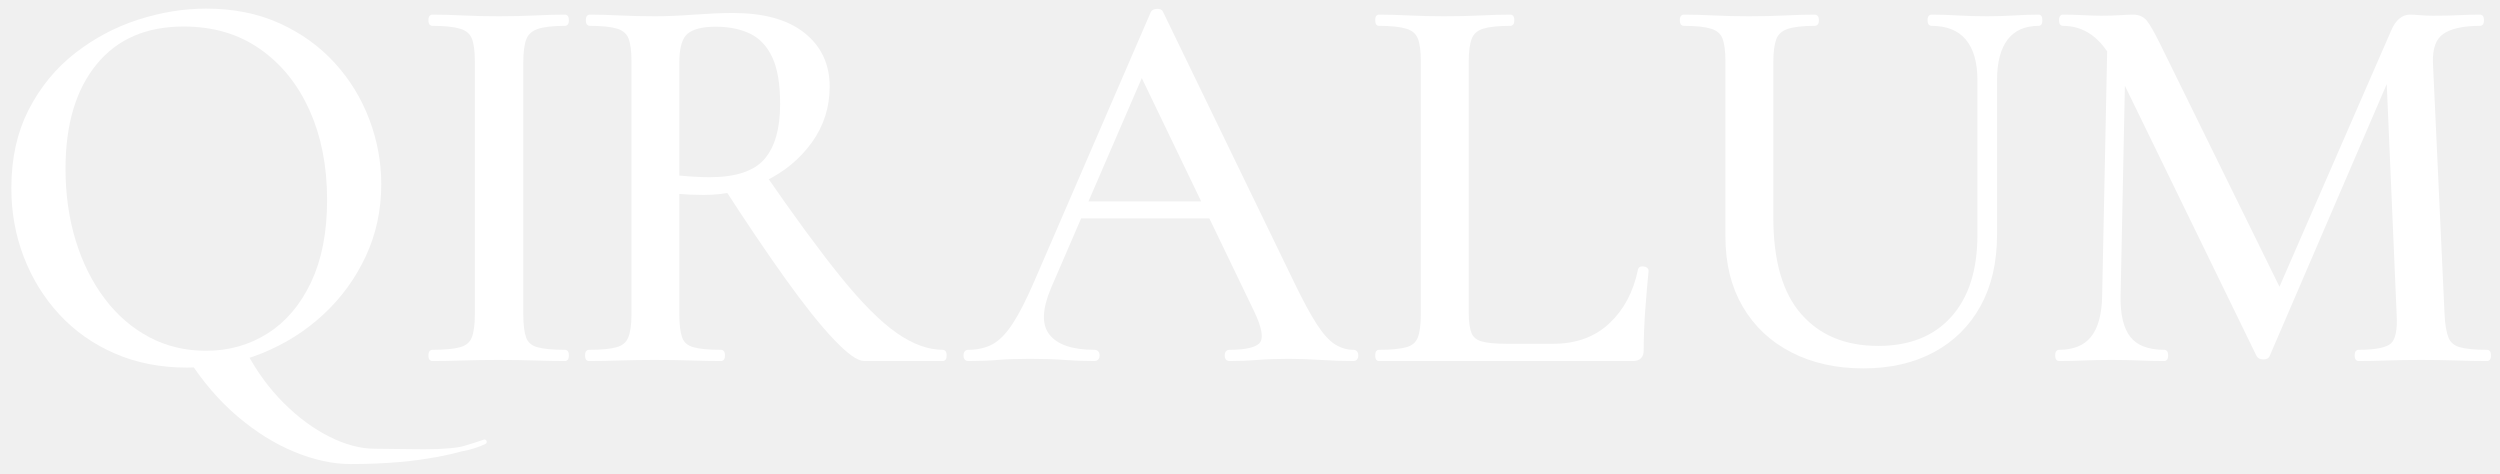
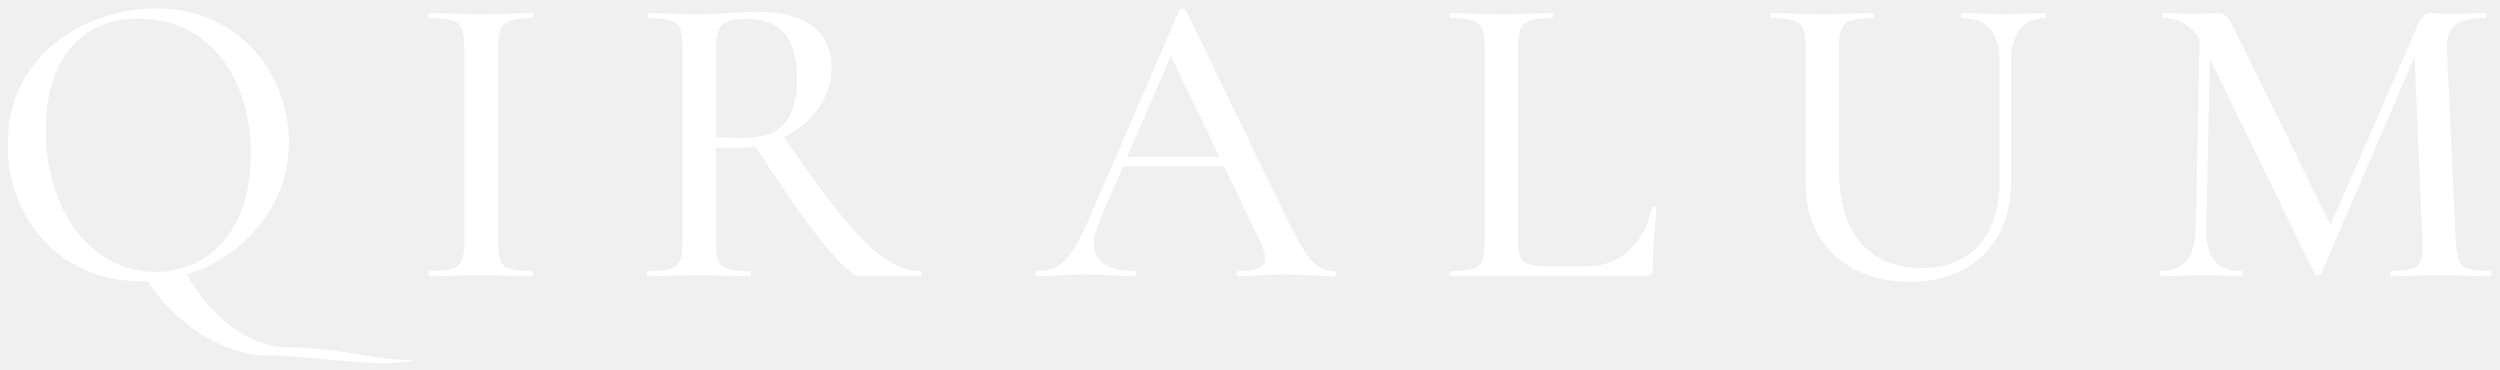
- <svg xmlns="http://www.w3.org/2000/svg" viewBox="24.00 244.00 4572.00 865.33" role="img" aria-labelledby="t d" shape-rendering="geometricPrecision">
+ <svg xmlns="http://www.w3.org/2000/svg" viewBox="30.67 244.00 5938.67 878.67" role="img" aria-labelledby="t d" shape-rendering="geometricPrecision">
  <g transform="translate(0.00 900) scale(1 -1)" fill="#FFFFFF">
-     <path d="M 523.38 -59.92 L 514.42 -49.08 L 505.98 -37.98 L 497.70 -26.25 L 489.91 -14.29 L 482.49 -1.95 L 480.44 1.76 L 485.80 3.48 L 486.00 3.55 L 501.99 9.53 L 502.16 9.59 L 517.80 16.26 L 517.98 16.35 L 533.15 23.65 L 533.33 23.73 L 548.02 31.61 L 548.19 31.71 L 562.42 40.23 L 562.60 40.34 L 576.36 49.45 L 576.52 49.56 L 589.83 59.30 L 589.98 59.41 L 602.80 69.74 L 602.95 69.86 L 615.31 80.81 L 615.46 80.95 L 627.26 92.44 L 627.40 92.59 L 638.58 104.54 L 638.73 104.69 L 649.24 117.11 L 649.36 117.28 L 659.25 130.16 L 659.38 130.34 L 668.61 143.70 L 668.73 143.86 L 677.34 157.69 L 677.44 157.88 L 685.39 172.18 L 685.49 172.35 L 692.81 187.11 L 692.90 187.31 L 699.46 202.46 L 699.55 202.69 L 705.24 218.16 L 705.31 218.39 L 710.12 234.16 L 710.19 234.39 L 714.12 250.49 L 714.17 250.72 L 717.24 267.12 L 717.27 267.35 L 719.46 284.07 L 719.49 284.30 L 720.80 301.32 L 720.81 301.54 L 721.25 318.89 L 721.25 319.10 L 720.91 334.05 L 720.90 334.24 L 719.89 349.10 L 719.88 349.29 L 718.20 364.05 L 718.17 364.25 L 715.83 378.93 L 715.79 379.11 L 712.76 393.69 L 712.71 393.88 L 709.01 408.36 L 708.96 408.55 L 704.60 422.94 L 704.55 423.11 L 699.51 437.41 L 699.44 437.59 L 693.76 451.65 L 693.69 451.84 L 687.39 465.52 L 687.30 465.70 L 680.41 479.01 L 680.31 479.20 L 672.80 492.14 L 672.70 492.30 L 664.59 504.86 L 664.46 505.04 L 655.73 517.23 L 655.61 517.39 L 646.29 529.20 L 646.16 529.35 L 636.21 540.79 L 636.06 540.94 L 625.54 551.90 L 625.39 552.06 L 614.31 562.45 L 614.14 562.60 L 602.52 572.40 L 602.35 572.54 L 590.19 581.76 L 590.01 581.89 L 577.30 590.54 L 577.12 590.65 L 563.86 598.73 L 563.67 598.84 L 549.88 606.33 L 549.70 606.41 L 535.35 613.33 L 535.14 613.42 L 520.27 619.64 L 520.05 619.73 L 504.69 625.11 L 504.45 625.19 L 488.62 629.74 L 488.40 629.79 L 472.07 633.51 L 471.85 633.56 L 455.05 636.46 L 454.82 636.50 L 437.52 638.58 L 437.32 638.59 L 419.56 639.83 L 419.36 639.84 L 401.10 640.25 L 400.91 640.25 L 385.65 639.94 L 385.48 639.92 L 370.18 638.99 L 370.01 638.98 L 354.69 637.41 L 354.51 637.40 L 339.15 635.21 L 338.99 635.17 L 323.60 632.36 L 323.44 632.34 L 308.01 628.90 L 307.86 628.86 L 292.41 624.80 L 292.26 624.75 L 276.77 620.06 L 276.61 620.01 L 261.26 614.69 L 261.09 614.62 L 246.06 608.67 L 245.89 608.60 L 231.16 601.99 L 230.99 601.91 L 216.59 594.67 L 216.43 594.59 L 202.32 586.70 L 202.16 586.60 L 188.39 578.09 L 188.24 577.99 L 174.76 568.81 L 174.61 568.71 L 161.46 558.91 L 161.30 558.77 L 148.62 548.33 L 148.45 548.17 L 136.40 537.10 L 136.22 536.94 L 124.84 525.20 L 124.69 525.02 L 113.92 512.66 L 113.78 512.49 L 103.66 499.48 L 103.53 499.29 L 94.04 485.65 L 93.91 485.46 L 85.09 471.16 L 84.97 470.98 L 76.78 456.05 L 76.66 455.82 L 69.28 440.26 L 69.16 440.00 L 62.77 423.81 L 62.67 423.55 L 57.25 406.74 L 57.17 406.49 L 52.75 389.05 L 52.70 388.80 L 49.25 370.74 L 49.21 370.49 L 46.76 351.80 L 46.74 351.57 L 45.25 332.26 L 45.24 332.04 L 44.75 312.10 L 44.75 311.91 L 45.10 295.52 L 45.11 295.34 L 46.16 279.20 L 46.17 279.01 L 47.94 263.09 L 47.96 262.89 L 50.42 247.21 L 50.46 247.03 L 53.62 231.57 L 53.66 231.38 L 57.52 216.18 L 57.59 215.99 L 62.16 201.00 L 62.23 200.80 L 67.50 186.06 L 67.58 185.89 L 73.50 171.47 L 73.58 171.29 L 80.09 157.30 L 80.17 157.12 L 87.29 143.55 L 87.39 143.38 L 95.09 130.22 L 95.19 130.05 L 103.49 117.33 L 103.60 117.16 L 112.49 104.86 L 112.61 104.70 L 122.10 92.81 L 122.24 92.66 L 132.31 81.20 L 132.45 81.04 L 143.09 70.09 L 143.25 69.92 L 154.43 59.60 L 154.60 59.46 L 166.30 49.73 L 166.47 49.58 L 178.71 40.46 L 178.89 40.34 L 191.65 31.82 L 191.85 31.71 L 205.15 23.82 L 205.32 23.71 L 219.15 16.41 L 219.35 16.32 L 233.71 9.65 L 233.91 9.56 L 248.75 3.59 L 248.97 3.50 L 264.24 -1.68 L 264.45 -1.74 L 280.12 -6.12 L 280.35 -6.19 L 296.45 -9.78 L 296.66 -9.81 L 313.19 -12.60 L 313.40 -12.64 L 330.35 -14.62 L 330.56 -14.64 L 347.93 -15.84 L 348.11 -15.85 L 365.90 -16.25 L 366.10 -16.25 L 378.44 -15.96 L 388.50 -30.07 L 388.59 -30.20 L 399.26 -44.11 L 399.36 -44.24 L 410.38 -57.55 L 410.48 -57.66 L 421.81 -70.39 L 421.93 -70.51 L 433.60 -82.64 L 433.71 -82.75 L 445.71 -94.28 L 445.84 -94.39 L 458.18 -105.33 L 458.30 -105.44 L 470.85 -115.75 L 470.98 -115.84 L 483.62 -125.50 L 483.75 -125.60 L 496.51 -134.62 L 496.64 -134.71 L 509.49 -143.09 L 509.64 -143.18 L 522.60 -150.90 L 522.75 -150.99 L 535.80 -158.06 L 535.96 -158.14 L 549.12 -164.57 L 549.29 -164.66 L 562.55 -170.45 L 562.71 -170.51 L 575.94 -175.64 L 576.11 -175.70 L 589.17 -180.14 L 589.35 -180.19 L 602.24 -183.94 L 602.42 -183.99 L 615.14 -187.06 L 615.34 -187.11 L 627.89 -189.50 L 628.10 -189.54 L 640.48 -191.25 L 640.71 -191.28 L 652.91 -192.30 L 653.14 -192.31 L 665.17 -192.65 L 665.34 -192.65 L 689.85 -192.40 L 689.95 -192.40 L 712.99 -191.66 L 713.08 -191.65 L 734.70 -190.47 L 734.80 -190.47 L 755.06 -188.91 L 755.16 -188.90 L 774.11 -187.00 L 774.21 -186.99 L 791.90 -184.79 L 792.05 -184.78 L 823.84 -179.65 L 824.04 -179.61 L 851.39 -173.84 L 851.59 -173.79 L 868.69 -169.32 L 870.99 -168.95 L 871.21 -168.91 L 881.60 -166.62 L 881.85 -166.56 L 891.90 -163.70 L 892.16 -163.61 L 901.92 -160.15 L 902.20 -160.05 L 911.70 -155.90 L 913.45 -154.49 L 914.24 -152.40 L 913.85 -150.19 L 912.39 -148.49 L 910.27 -147.76 L 908.64 -147.97 L 892.16 -153.56 L 872.70 -159.51 L 866.81 -161.04 L 859.06 -162.32 L 847.94 -163.68 L 824.85 -165.20 L 799.49 -165.62 L 772.02 -165.39 L 709.65 -164.65 L 699.56 -164.30 L 689.64 -163.28 L 679.48 -161.56 L 669.21 -159.16 L 658.56 -156.01 L 648.12 -152.29 L 637.12 -147.71 L 626.17 -142.51 L 615.36 -136.78 L 604.46 -130.36 L 593.84 -123.47 L 583.15 -115.91 L 572.76 -107.90 L 562.62 -99.44 L 552.39 -90.21 L 542.41 -80.55 L 532.80 -70.54 Z M 215.75 109.44 L 207.39 121.03 L 199.41 133.26 L 192.14 145.65 L 185.16 158.85 L 178.75 172.38 L 172.85 186.36 L 167.50 200.69 L 162.51 215.82 L 158.12 231.19 L 154.32 246.86 L 151.15 262.69 L 148.49 279.14 L 146.45 295.59 L 144.97 312.65 L 144.10 329.88 L 143.80 347.43 L 144.03 362.34 L 144.69 376.96 L 145.81 391.19 L 147.39 405.15 L 149.38 418.38 L 151.85 431.51 L 154.71 443.90 L 158.05 456.04 L 161.82 467.75 L 166.04 479.06 L 170.76 490.09 L 175.86 500.59 L 181.41 510.66 L 187.38 520.31 L 193.71 529.46 L 200.56 538.31 L 207.91 546.79 L 215.41 554.52 L 223.55 561.98 L 231.66 568.55 L 240.49 574.86 L 249.54 580.54 L 258.73 585.55 L 268.62 590.20 L 278.80 594.27 L 289.06 597.71 L 300.11 600.75 L 311.15 603.14 L 322.95 605.06 L 334.93 606.42 L 347.07 607.23 L 359.93 607.50 L 369.82 607.34 L 379.79 606.85 L 389.30 606.06 L 398.91 604.92 L 408.11 603.51 L 417.34 601.74 L 426.12 599.71 L 435.05 597.27 L 443.50 594.62 L 452.07 591.54 L 460.18 588.26 L 468.41 584.52 L 476.34 580.55 L 484.06 576.26 L 491.64 571.65 L 498.91 566.80 L 506.27 561.49 L 513.30 556.04 L 520.11 550.34 L 526.61 544.51 L 533.12 538.25 L 539.23 531.95 L 545.31 525.20 L 551.09 518.31 L 556.58 511.32 L 562.02 503.85 L 567.20 496.25 L 572.16 488.41 L 576.90 480.34 L 581.45 472.02 L 589.88 454.80 L 597.44 436.57 L 604.01 417.71 L 609.54 398.30 L 614.12 377.91 L 617.62 357.27 L 620.19 335.54 L 621.69 313.52 L 622.20 290.45 L 621.74 268.54 L 620.36 247.69 L 618.02 227.30 L 614.83 208.21 L 610.62 189.51 L 605.54 171.93 L 599.66 155.46 L 592.65 139.32 L 585.01 124.44 L 576.71 110.42 L 567.73 97.33 L 558.20 85.31 L 547.83 74.00 L 536.92 63.75 L 525.35 54.44 L 513.31 46.17 L 500.48 38.70 L 487.36 32.27 L 474.04 26.90 L 459.94 22.39 L 445.85 18.96 L 431.11 16.48 L 416.20 15.00 L 400.64 14.50 L 386.61 14.90 L 372.93 16.06 L 359.34 18.02 L 346.35 20.73 L 333.57 24.21 L 320.99 28.51 L 308.89 33.51 L 297.12 39.27 L 285.38 45.94 L 274.31 53.05 L 263.48 60.92 L 253.22 69.30 L 243.32 78.30 L 233.60 88.20 L 224.55 98.41 Z" transform="translate(0.00 0)" />
-     <path d="M 290.05 -4.01 L 291.12 -3.64 L 293.24 -2.01 L 294.00 -0.89 L 294.61 0.49 L 295.07 2.36 L 295.19 3.14 L 295.34 5.76 L 295.34 6.24 L 295.19 8.86 L 295.07 9.64 L 294.61 11.51 L 294.00 12.89 L 293.24 14.01 L 291.12 15.64 L 290.05 16.01 L 288.74 16.25 L 272.40 16.56 L 258.60 17.48 L 246.93 19.00 L 237.40 21.11 L 233.76 22.34 L 230.31 23.90 L 227.28 25.69 L 224.62 27.73 L 222.30 30.00 L 220.35 32.52 L 218.64 35.39 L 217.34 38.35 L 215.01 46.39 L 213.38 55.90 L 212.34 67.75 L 212.00 81.11 L 212.00 542.00 L 212.36 555.24 L 213.46 567.05 L 215.21 576.64 L 216.32 580.75 L 217.62 584.45 L 219.05 587.59 L 220.84 590.54 L 222.89 593.17 L 225.30 595.61 L 227.96 597.77 L 231.04 599.75 L 234.45 601.49 L 238.25 602.99 L 242.41 604.26 L 247.40 605.45 L 258.94 607.27 L 272.68 608.38 L 288.75 608.75 L 290.05 608.99 L 291.12 609.36 L 293.24 610.99 L 294.00 612.11 L 294.61 613.49 L 295.07 615.36 L 295.19 616.14 L 295.34 618.76 L 295.34 619.24 L 295.19 621.86 L 295.07 622.64 L 294.61 624.51 L 294.00 625.89 L 293.24 627.01 L 291.12 628.64 L 290.05 629.01 L 288.59 629.25 L 262.93 628.88 L 262.82 628.88 L 233.76 627.75 L 201.60 626.62 L 166.70 626.25 L 133.22 626.62 L 101.44 627.75 L 72.01 628.88 L 71.92 628.88 L 45.36 629.25 L 43.94 629.02 L 42.83 628.65 L 40.73 627.09 L 39.92 625.96 L 39.26 624.54 L 38.79 622.66 L 38.67 621.89 L 38.51 619.26 L 38.51 618.74 L 38.67 616.11 L 38.79 615.34 L 39.26 613.46 L 39.92 612.04 L 40.73 610.91 L 42.83 609.35 L 43.94 608.98 L 45.21 608.75 L 61.49 608.40 L 75.29 607.40 L 87.12 605.71 L 96.72 603.41 L 100.61 602.04 L 104.15 600.40 L 107.29 598.55 L 109.96 596.55 L 112.46 594.19 L 114.54 591.69 L 116.35 588.84 L 117.74 585.95 L 119.10 582.20 L 120.15 578.42 L 121.96 568.76 L 123.03 557.45 L 123.40 543.89 L 123.40 81.00 L 123.03 67.49 L 121.94 56.12 L 120.11 46.34 L 118.96 42.26 L 117.66 38.60 L 116.17 35.45 L 114.40 32.61 L 112.29 30.04 L 109.94 27.80 L 107.15 25.73 L 104.00 23.91 L 100.49 22.36 L 96.67 21.10 L 87.14 19.00 L 75.41 17.48 L 61.62 16.56 L 45.39 16.25 L 44.20 16.05 L 43.01 15.68 L 40.90 14.19 L 40.05 13.06 L 39.34 11.62 L 38.83 9.75 L 38.69 8.91 L 38.51 6.29 L 38.51 5.74 L 38.67 3.11 L 38.79 2.34 L 39.26 0.46 L 39.92 -0.96 L 40.73 -2.09 L 42.83 -3.65 L 43.94 -4.03 L 45.34 -4.25 L 71.90 -4.00 L 71.97 -4.00 L 101.40 -3.25 L 133.19 -2.50 L 166.71 -2.25 L 201.51 -2.50 L 233.31 -3.25 L 262.23 -4.00 L 262.29 -4.00 L 288.61 -4.25 Z" transform="translate(769.00 0)" />
-     <path d="M 691.76 -4.03 L 692.88 -3.65 L 694.98 -2.09 L 695.77 -0.96 L 696.44 0.46 L 696.91 2.34 L 697.02 3.11 L 697.19 5.74 L 697.19 6.26 L 697.02 8.89 L 696.91 9.66 L 696.44 11.54 L 695.77 12.96 L 694.98 14.09 L 692.88 15.65 L 691.76 16.02 L 690.60 16.25 L 680.31 16.73 L 670.04 18.16 L 659.85 20.50 L 649.34 23.85 L 638.70 28.15 L 628.01 33.40 L 616.99 39.73 L 606.10 46.88 L 594.86 55.17 L 582.96 64.94 L 570.79 75.85 L 558.27 87.96 L 545.12 101.54 L 531.73 116.22 L 517.74 132.36 L 503.40 149.69 L 488.46 168.44 L 472.73 188.71 L 438.89 233.91 L 401.95 285.19 L 371.93 328.21 L 378.29 331.52 L 378.51 331.65 L 390.46 338.80 L 390.68 338.94 L 402.02 346.68 L 402.24 346.84 L 412.96 355.18 L 413.16 355.34 L 423.29 364.29 L 423.49 364.48 L 432.99 374.00 L 433.18 374.20 L 442.07 384.34 L 442.24 384.54 L 450.51 395.27 L 450.69 395.51 L 458.16 406.73 L 458.34 407.01 L 464.81 418.59 L 464.96 418.89 L 470.45 430.82 L 470.57 431.14 L 475.06 443.43 L 475.18 443.76 L 478.66 456.43 L 478.74 456.75 L 481.23 469.77 L 481.27 470.10 L 482.77 483.48 L 482.80 483.80 L 483.30 497.55 L 483.30 497.80 L 483.12 505.14 L 483.11 505.35 L 482.59 512.50 L 482.56 512.71 L 481.70 519.67 L 481.68 519.90 L 480.45 526.67 L 480.40 526.90 L 478.84 533.49 L 478.77 533.73 L 476.86 540.12 L 476.77 540.36 L 474.51 546.58 L 474.43 546.81 L 471.81 552.84 L 471.70 553.08 L 468.74 558.90 L 468.62 559.11 L 465.32 564.76 L 465.18 564.99 L 461.51 570.45 L 461.38 570.65 L 457.38 575.92 L 457.21 576.12 L 452.86 581.21 L 452.70 581.39 L 448.00 586.29 L 447.84 586.45 L 442.80 591.16 L 442.62 591.33 L 437.23 595.84 L 437.05 595.98 L 431.32 600.27 L 431.12 600.41 L 425.10 604.42 L 424.90 604.55 L 418.56 608.27 L 418.38 608.38 L 411.74 611.84 L 411.55 611.94 L 404.60 615.12 L 404.40 615.21 L 397.15 618.11 L 396.96 618.17 L 389.40 620.80 L 389.24 620.86 L 381.38 623.23 L 381.20 623.27 L 373.02 625.35 L 372.86 625.39 L 364.39 627.19 L 364.23 627.21 L 355.44 628.73 L 355.29 628.75 L 346.20 630.00 L 346.06 630.01 L 336.66 630.98 L 336.52 630.99 L 326.82 631.69 L 326.64 631.70 L 306.31 632.25 L 306.15 632.25 L 290.49 632.06 L 290.40 632.06 L 273.45 631.50 L 273.34 631.49 L 235.57 629.24 L 235.54 629.24 L 215.97 627.92 L 215.97 627.94 L 197.40 627.00 L 179.94 626.44 L 163.60 626.25 L 130.75 626.62 L 99.33 627.75 L 70.28 628.88 L 70.19 628.88 L 44.26 629.25 L 42.84 629.02 L 41.73 628.65 L 39.62 627.09 L 38.83 625.96 L 38.16 624.54 L 37.69 622.66 L 37.58 621.89 L 37.41 619.26 L 37.41 618.74 L 37.58 616.11 L 37.69 615.34 L 38.16 613.46 L 38.83 612.04 L 39.62 610.91 L 41.73 609.35 L 42.84 608.98 L 44.11 608.75 L 60.36 608.40 L 74.24 607.39 L 85.67 605.74 L 95.04 603.42 L 98.65 602.10 L 102.09 600.45 L 105.19 598.56 L 107.80 596.55 L 110.16 594.24 L 112.17 591.73 L 113.88 589.00 L 115.34 585.86 L 116.58 582.39 L 117.66 578.41 L 119.41 568.80 L 120.50 557.20 L 120.85 543.89 L 120.85 81.00 L 120.45 67.50 L 119.31 56.20 L 117.39 46.29 L 116.26 42.45 L 114.85 38.65 L 113.28 35.44 L 111.44 32.59 L 109.40 30.10 L 106.91 27.76 L 104.11 25.66 L 101.09 23.91 L 97.60 22.35 L 93.90 21.11 L 84.38 19.00 L 72.70 17.48 L 58.90 16.56 L 42.56 16.25 L 41.25 16.01 L 40.17 15.64 L 38.06 14.01 L 37.30 12.89 L 36.69 11.51 L 36.23 9.64 L 36.11 8.86 L 35.96 6.24 L 35.96 5.76 L 36.11 3.14 L 36.23 2.36 L 36.69 0.49 L 37.30 -0.89 L 38.06 -2.01 L 40.17 -3.64 L 41.25 -4.01 L 42.69 -4.25 L 69.15 -4.00 L 69.22 -4.00 L 98.79 -3.25 L 130.59 -2.50 L 163.61 -2.25 L 198.29 -2.50 L 229.93 -3.25 L 258.71 -4.00 L 258.77 -4.00 L 284.96 -4.25 L 286.36 -4.03 L 287.48 -3.65 L 289.57 -2.09 L 290.38 -0.96 L 291.04 0.46 L 291.51 2.34 L 291.62 3.11 L 291.79 5.74 L 291.79 6.26 L 291.62 8.89 L 291.51 9.66 L 291.04 11.54 L 290.38 12.96 L 289.57 14.09 L 287.48 15.65 L 286.36 16.02 L 285.09 16.25 L 268.75 16.56 L 254.95 17.48 L 243.28 19.00 L 233.75 21.11 L 230.11 22.34 L 226.66 23.90 L 223.62 25.69 L 220.97 27.73 L 218.65 30.00 L 216.70 32.52 L 214.99 35.39 L 213.69 38.35 L 211.36 46.39 L 209.72 55.92 L 208.69 67.75 L 208.35 81.11 L 208.35 301.32 L 227.85 300.06 L 228.03 300.05 L 252.40 299.50 L 252.61 299.50 L 267.43 299.89 L 267.65 299.90 L 282.20 301.07 L 282.44 301.10 L 296.18 302.98 L 318.23 269.18 L 318.25 269.14 L 347.88 224.72 L 347.90 224.69 L 375.95 183.69 L 375.99 183.64 L 402.48 146.03 L 402.52 145.96 L 427.30 112.14 L 427.36 112.05 L 450.26 82.42 L 450.32 82.35 L 461.09 69.10 L 461.14 69.04 L 471.43 56.84 L 471.49 56.76 L 481.32 45.61 L 481.40 45.54 L 490.76 35.44 L 490.84 35.35 L 499.65 26.36 L 499.75 26.26 L 507.93 18.48 L 508.06 18.35 L 515.60 11.78 L 515.77 11.62 L 522.66 6.22 L 522.92 6.04 L 529.19 1.85 L 529.56 1.64 L 535.19 -1.35 L 535.73 -1.60 L 540.70 -3.40 L 541.58 -3.61 L 545.92 -4.21 L 546.50 -4.25 L 690.40 -4.25 Z M 249.94 332.15 L 234.59 332.90 L 234.59 332.89 L 219.06 334.00 L 208.35 334.99 L 208.35 542.00 L 208.60 551.61 L 209.35 560.55 L 210.60 568.51 L 212.29 575.46 L 214.44 581.49 L 217.03 586.65 L 219.97 590.88 L 223.31 594.26 L 227.26 597.15 L 231.99 599.75 L 237.36 601.99 L 243.39 603.81 L 250.09 605.25 L 257.70 606.30 L 265.90 606.94 L 274.81 607.15 L 283.86 606.95 L 292.39 606.35 L 300.94 605.33 L 308.91 603.94 L 316.51 602.16 L 324.07 599.92 L 330.93 597.42 L 337.74 594.41 L 344.01 591.04 L 349.94 587.11 L 355.50 582.62 L 360.73 577.58 L 365.56 572.01 L 370.20 565.66 L 374.24 559.11 L 378.10 551.70 L 381.48 543.74 L 384.43 535.02 L 386.96 525.34 L 389.02 514.99 L 390.64 503.85 L 391.77 492.10 L 391.76 492.10 L 392.46 479.20 L 392.70 465.68 L 392.25 449.36 L 390.85 433.82 L 388.54 419.39 L 385.38 406.36 L 383.43 400.14 L 381.26 394.25 L 378.89 388.64 L 376.39 383.52 L 373.52 378.39 L 370.57 373.71 L 367.18 369.00 L 363.79 364.86 L 360.21 361.04 L 355.95 357.14 L 351.73 353.81 L 347.00 350.60 L 342.00 347.68 L 336.51 344.93 L 330.94 342.54 L 324.62 340.25 L 318.39 338.36 L 311.39 336.61 L 304.41 335.21 L 296.82 334.01 L 288.86 333.09 L 280.76 332.44 L 263.15 331.90 Z" transform="translate(1058.00 0)" />
-     <path d="M 175.46 -2.24 L 201.71 -3.74 L 201.88 -3.75 L 230.62 -4.25 L 231.41 -4.19 L 233.60 -3.81 L 235.38 -3.08 L 236.94 -1.95 L 238.25 -0.40 L 239.19 1.48 L 239.61 2.88 L 239.93 5.50 L 239.93 6.50 L 239.61 9.12 L 239.19 10.53 L 238.25 12.40 L 236.94 13.95 L 235.38 15.07 L 233.60 15.81 L 231.41 16.19 L 230.82 16.25 L 215.86 16.71 L 202.43 18.06 L 190.25 20.29 L 184.72 21.71 L 179.20 23.44 L 174.31 25.27 L 169.71 27.32 L 165.34 29.62 L 161.41 32.06 L 157.51 34.88 L 154.19 37.69 L 150.99 40.86 L 148.21 44.10 L 145.70 47.64 L 143.65 51.17 L 141.79 55.29 L 140.39 59.34 L 139.29 63.79 L 138.55 68.50 L 138.16 73.44 L 138.14 78.79 L 138.47 84.12 L 139.18 89.75 L 140.30 95.99 L 141.74 102.12 L 145.75 115.35 L 151.46 130.00 L 206.20 256.65 L 440.64 256.65 L 522.49 86.74 L 522.48 86.74 L 527.39 75.91 L 527.40 75.91 L 531.11 66.46 L 533.95 57.60 L 535.70 50.05 L 536.48 43.36 L 536.33 37.91 L 535.29 33.33 L 534.60 31.69 L 533.66 30.11 L 532.45 28.60 L 531.06 27.25 L 527.15 24.50 L 522.08 22.10 L 515.64 20.06 L 507.74 18.38 L 498.79 17.20 L 488.60 16.50 L 476.91 16.25 L 476.11 16.15 L 474.36 15.78 L 472.41 14.79 L 471.16 13.66 L 470.05 12.07 L 469.30 10.20 L 469.02 9.03 L 468.77 6.40 L 468.77 5.60 L 469.02 2.98 L 469.30 1.80 L 470.05 -0.07 L 471.16 -1.66 L 472.41 -2.79 L 474.36 -3.77 L 476.11 -4.15 L 477.07 -4.25 L 504.59 -3.75 L 504.76 -3.74 L 529.67 -2.24 L 529.73 -2.24 L 541.99 -1.38 L 555.44 -0.75 L 585.40 -0.25 L 614.16 -0.75 L 644.39 -2.25 L 674.75 -3.75 L 674.89 -3.75 L 704.27 -4.25 L 705.15 -4.17 L 707.10 -3.80 L 708.98 -2.92 L 710.36 -1.80 L 711.56 -0.24 L 712.40 1.64 L 712.75 2.94 L 713.02 5.56 L 713.02 6.44 L 712.75 9.06 L 712.40 10.36 L 711.56 12.24 L 710.36 13.80 L 708.98 14.93 L 707.10 15.80 L 705.15 16.18 L 704.50 16.25 L 699.81 16.41 L 695.52 16.86 L 691.04 17.68 L 686.84 18.76 L 682.76 20.12 L 678.48 21.91 L 674.44 23.93 L 670.48 26.25 L 666.50 29.01 L 662.54 32.21 L 658.30 36.16 L 654.29 40.34 L 650.08 45.21 L 645.80 50.65 L 637.15 63.08 L 627.91 78.15 L 618.04 95.72 L 607.49 115.89 L 596.11 138.89 L 356.02 634.15 L 355.94 634.33 L 355.12 635.83 L 353.84 637.27 L 352.39 638.30 L 351.06 638.92 L 348.98 639.50 L 348.05 639.65 L 345.32 639.77 L 344.69 639.75 L 341.94 639.46 L 341.19 639.31 L 339.00 638.67 L 338.00 638.25 L 336.38 637.27 L 335.25 636.29 L 334.19 634.96 L 333.60 633.99 L 121.00 142.69 L 110.19 118.54 L 99.79 97.16 L 90.06 79.08 L 80.75 63.79 L 76.12 57.06 L 71.70 51.17 L 66.99 45.52 L 62.56 40.76 L 57.77 36.20 L 53.35 32.51 L 48.61 29.15 L 44.14 26.46 L 39.27 24.06 L 34.29 22.01 L 28.91 20.23 L 23.61 18.84 L 17.77 17.69 L 11.88 16.89 L 5.74 16.41 L -0.80 16.25 L -1.59 16.15 L -3.34 15.78 L -5.29 14.79 L -6.54 13.66 L -7.65 12.07 L -8.40 10.20 L -8.68 9.03 L -8.93 6.40 L -8.93 5.60 L -8.68 2.98 L -8.40 1.80 L -7.65 -0.07 L -6.54 -1.66 L -5.29 -2.79 L -3.34 -3.77 L -1.59 -4.15 L -0.62 -4.25 L 28.82 -3.75 L 28.95 -3.75 L 41.91 -3.12 L 42.02 -3.11 L 53.81 -2.24 L 65.79 -1.38 L 79.69 -0.75 L 112.70 -0.25 L 147.28 -0.75 L 162.21 -1.38 L 175.43 -2.24 Z M 219.60 287.65 L 317.10 513.19 L 425.71 287.65 Z" transform="translate(1795.00 0)" />
-     <path d="M 252.41 27.59 L 240.21 28.41 L 229.88 29.79 L 221.36 31.71 L 218.07 32.83 L 214.95 34.21 L 212.25 35.77 L 209.85 37.56 L 207.70 39.61 L 205.95 41.74 L 204.38 44.24 L 203.07 46.95 L 200.90 53.83 L 199.30 62.49 L 198.34 72.72 L 198.00 85.11 L 198.00 543.00 L 198.36 556.24 L 199.46 568.05 L 201.21 577.64 L 202.32 581.75 L 203.60 585.40 L 205.09 588.64 L 206.78 591.41 L 208.90 594.11 L 211.26 596.46 L 213.95 598.56 L 216.90 600.39 L 220.31 602.04 L 224.10 603.44 L 233.43 605.74 L 244.82 607.39 L 258.62 608.40 L 274.74 608.75 L 276.05 608.99 L 277.12 609.36 L 279.24 610.99 L 280.00 612.11 L 280.61 613.49 L 281.07 615.36 L 281.19 616.14 L 281.34 618.76 L 281.34 619.24 L 281.19 621.86 L 281.07 622.64 L 280.61 624.51 L 280.00 625.89 L 279.24 627.01 L 277.12 628.64 L 276.05 629.01 L 274.59 629.25 L 249.01 628.88 L 248.91 628.88 L 219.96 627.75 L 188.01 626.62 L 153.54 626.25 L 120.51 626.62 L 88.66 627.75 L 59.26 628.88 L 59.16 628.88 L 33.36 629.25 L 31.62 628.91 L 30.75 628.54 L 28.71 626.69 L 28.09 625.56 L 27.64 624.34 L 27.26 622.46 L 27.18 621.83 L 27.05 619.20 L 27.05 618.80 L 27.18 616.17 L 27.26 615.54 L 27.64 613.66 L 28.09 612.44 L 28.71 611.31 L 30.75 609.46 L 31.62 609.09 L 33.21 608.75 L 49.41 608.40 L 63.12 607.40 L 74.91 605.70 L 84.10 603.45 L 88.04 602.01 L 91.36 600.44 L 94.38 598.64 L 97.14 596.51 L 99.54 594.21 L 101.58 591.70 L 103.31 588.94 L 104.79 585.88 L 106.08 582.30 L 107.17 578.39 L 108.96 568.76 L 110.03 557.45 L 110.40 543.89 L 110.40 81.00 L 110.04 67.78 L 108.92 55.90 L 107.19 46.40 L 106.03 42.19 L 104.79 38.66 L 103.28 35.36 L 101.53 32.55 L 99.45 29.96 L 97.21 27.79 L 94.40 25.65 L 91.46 23.93 L 87.95 22.34 L 84.31 21.11 L 74.85 19.00 L 63.25 17.48 L 49.48 16.56 L 33.21 16.25 L 31.62 15.91 L 30.75 15.54 L 28.71 13.69 L 28.09 12.56 L 27.64 11.34 L 27.26 9.46 L 27.18 8.82 L 27.05 6.20 L 27.05 5.80 L 27.18 3.17 L 27.26 2.54 L 27.64 0.66 L 28.09 -0.56 L 28.71 -1.69 L 30.75 -3.54 L 31.62 -3.91 L 33.30 -4.25 L 498.52 -4.25 L 498.81 -4.24 L 502.38 -4.00 L 503.02 -3.91 L 506.10 -3.21 L 506.90 -2.94 L 509.51 -1.76 L 510.36 -1.26 L 512.50 0.38 L 513.26 1.14 L 514.91 3.25 L 515.42 4.09 L 516.61 6.66 L 516.89 7.47 L 517.60 10.53 L 517.70 11.20 L 517.94 14.71 L 517.95 14.95 L 518.14 32.64 L 518.70 51.10 L 519.64 70.40 L 519.62 70.40 L 520.94 90.34 L 523.94 128.26 L 526.94 160.35 L 526.84 161.74 L 526.51 163.10 L 525.50 164.99 L 524.51 166.06 L 523.21 167.03 L 521.56 167.81 L 520.64 168.12 L 518.33 168.62 L 517.67 168.71 L 515.34 168.85 L 514.27 168.79 L 512.55 168.45 L 510.89 167.74 L 509.75 166.93 L 508.30 165.10 L 507.77 163.84 L 507.56 163.19 L 503.93 148.01 L 499.41 133.57 L 494.15 120.26 L 487.96 107.51 L 481.00 95.64 L 473.09 84.41 L 464.39 74.00 L 454.77 64.29 L 449.75 59.84 L 444.59 55.71 L 439.18 51.81 L 433.48 48.12 L 427.71 44.81 L 421.71 41.74 L 415.79 39.09 L 409.30 36.55 L 403.01 34.44 L 396.24 32.52 L 389.39 30.93 L 382.48 29.65 L 375.07 28.60 L 367.76 27.89 L 360.26 27.45 L 352.32 27.30 L 266.79 27.30 Z" transform="translate(2512.00 0)" />
-     <path d="M 353.46 25.45 L 343.25 27.05 L 333.44 29.09 L 323.96 31.57 L 314.69 34.54 L 305.68 37.98 L 297.21 41.76 L 288.88 46.06 L 280.90 50.80 L 273.06 56.09 L 265.77 61.65 L 258.74 67.69 L 251.85 74.33 L 245.28 81.38 L 239.10 88.85 L 233.28 96.85 L 227.90 105.25 L 223.04 113.92 L 218.44 123.29 L 214.14 133.34 L 210.34 143.65 L 206.93 154.45 L 203.96 165.55 L 201.30 177.50 L 199.10 189.74 L 197.29 202.47 L 195.86 215.70 L 194.86 229.28 L 194.25 243.60 L 194.05 258.26 L 194.05 542.00 L 194.40 555.24 L 195.47 566.95 L 197.19 576.62 L 199.59 584.58 L 200.96 587.64 L 202.69 590.52 L 204.74 593.20 L 207.12 595.64 L 209.76 597.79 L 212.72 599.71 L 216.24 601.51 L 219.97 602.99 L 224.11 604.26 L 229.07 605.45 L 240.56 607.27 L 254.24 608.38 L 270.25 608.75 L 271.31 608.91 L 272.62 609.29 L 274.73 610.65 L 275.66 611.77 L 276.48 613.27 L 277.04 615.15 L 277.20 616.08 L 277.39 618.70 L 277.39 619.30 L 277.20 621.92 L 277.04 622.85 L 276.48 624.73 L 275.66 626.23 L 274.73 627.35 L 272.62 628.71 L 271.31 629.09 L 270.09 629.25 L 244.93 628.88 L 244.82 628.88 L 216.01 627.75 L 184.11 626.62 L 149.75 626.25 L 116.55 626.62 L 85.20 627.75 L 56.21 628.88 L 56.12 628.88 L 29.86 629.25 L 28.40 629.01 L 27.32 628.64 L 25.21 627.01 L 24.45 625.89 L 23.84 624.51 L 23.38 622.64 L 23.26 621.86 L 23.11 619.24 L 23.11 618.76 L 23.26 616.14 L 23.38 615.36 L 23.84 613.49 L 24.45 612.11 L 25.21 610.99 L 27.32 609.36 L 28.40 608.99 L 29.71 608.75 L 45.77 608.40 L 59.55 607.39 L 71.01 605.74 L 80.33 603.45 L 84.28 602.01 L 87.60 600.44 L 90.61 598.64 L 93.44 596.48 L 95.65 594.33 L 97.83 591.64 L 99.46 589.02 L 100.94 585.86 L 102.17 582.39 L 103.26 578.41 L 105.01 568.80 L 106.10 557.20 L 106.45 543.89 L 106.45 223.09 L 106.94 205.18 L 106.95 204.93 L 108.41 187.62 L 108.45 187.38 L 110.88 170.70 L 110.91 170.44 L 114.31 154.39 L 114.39 154.10 L 118.76 138.66 L 118.85 138.39 L 124.20 123.58 L 124.31 123.29 L 130.64 109.10 L 130.79 108.81 L 138.09 95.24 L 138.24 94.97 L 146.40 82.09 L 146.57 81.84 L 155.54 69.71 L 155.72 69.47 L 165.46 58.10 L 165.66 57.88 L 176.18 47.26 L 176.41 47.05 L 187.71 37.20 L 187.94 37.00 L 200.01 27.90 L 200.26 27.74 L 213.11 19.39 L 213.36 19.24 L 227.01 11.66 L 227.26 11.54 L 241.56 4.78 L 241.81 4.66 L 256.66 -1.19 L 256.93 -1.29 L 272.31 -6.24 L 272.56 -6.30 L 288.50 -10.36 L 288.75 -10.43 L 305.24 -13.57 L 305.48 -13.61 L 322.50 -15.86 L 322.74 -15.89 L 340.31 -17.24 L 340.54 -17.25 L 358.65 -17.70 L 358.86 -17.70 L 376.64 -17.25 L 376.86 -17.24 L 394.07 -15.89 L 394.31 -15.86 L 410.96 -13.61 L 411.20 -13.57 L 427.27 -10.44 L 427.54 -10.38 L 443.04 -6.33 L 443.30 -6.25 L 458.24 -1.30 L 458.50 -1.20 L 472.88 4.64 L 473.14 4.76 L 486.94 11.51 L 487.20 11.65 L 500.35 19.24 L 500.60 19.39 L 512.98 27.75 L 513.23 27.94 L 524.86 37.10 L 525.10 37.30 L 535.98 47.24 L 536.20 47.46 L 546.31 58.19 L 546.52 58.41 L 555.89 69.91 L 556.08 70.16 L 564.69 82.46 L 564.84 82.71 L 572.69 95.79 L 572.84 96.05 L 579.85 109.85 L 579.99 110.14 L 586.05 124.61 L 586.15 124.89 L 591.30 140.04 L 591.39 140.31 L 595.59 156.14 L 595.64 156.40 L 598.91 172.90 L 598.96 173.15 L 601.30 190.32 L 601.33 190.56 L 602.73 208.40 L 602.74 208.64 L 603.20 227.15 L 603.20 509.65 L 603.51 521.49 L 604.46 532.90 L 605.98 543.08 L 608.15 552.85 L 610.95 561.81 L 614.24 569.80 L 618.26 577.30 L 622.69 583.81 L 627.81 589.71 L 633.40 594.70 L 639.60 598.98 L 646.35 602.46 L 653.77 605.20 L 661.74 607.15 L 670.41 608.35 L 679.92 608.75 L 681.42 609.09 L 682.30 609.46 L 684.34 611.31 L 684.96 612.44 L 685.41 613.66 L 685.79 615.54 L 685.88 616.17 L 686.00 618.80 L 686.00 619.20 L 685.88 621.83 L 685.79 622.46 L 685.41 624.34 L 684.96 625.56 L 684.34 626.69 L 682.30 628.54 L 681.42 628.91 L 679.67 629.25 L 658.26 628.88 L 658.14 628.88 L 634.58 627.75 L 609.91 626.62 L 585.35 626.25 L 557.31 626.62 L 531.34 627.75 L 506.86 628.88 L 506.74 628.88 L 483.01 629.25 L 481.59 629.02 L 480.48 628.65 L 478.38 627.09 L 477.57 625.96 L 476.91 624.54 L 476.44 622.66 L 476.32 621.89 L 476.16 619.26 L 476.16 618.74 L 476.32 616.11 L 476.44 615.34 L 476.91 613.46 L 477.57 612.04 L 478.38 610.91 L 480.48 609.35 L 481.59 608.98 L 482.79 608.75 L 493.36 608.34 L 502.80 607.16 L 511.81 605.15 L 519.86 602.45 L 527.46 598.88 L 534.33 594.56 L 540.40 589.59 L 546.00 583.70 L 550.95 577.05 L 555.21 569.74 L 558.90 561.58 L 561.91 552.71 L 564.23 543.24 L 565.94 532.67 L 566.96 521.45 L 567.30 509.52 L 567.30 226.25 L 567.11 214.40 L 566.54 202.68 L 565.59 191.44 L 564.26 180.54 L 562.58 169.99 L 560.55 159.96 L 558.06 149.93 L 555.31 140.60 L 552.06 131.25 L 548.58 122.61 L 544.56 113.92 L 540.33 105.86 L 535.60 97.95 L 530.71 90.66 L 525.24 83.42 L 519.54 76.70 L 513.36 70.16 L 506.93 64.11 L 500.30 58.58 L 493.26 53.34 L 486.00 48.58 L 478.43 44.23 L 470.57 40.30 L 462.34 36.74 L 453.94 33.65 L 445.14 30.94 L 435.88 28.61 L 426.56 26.75 L 416.89 25.30 L 406.70 24.23 L 396.50 23.61 L 385.75 23.40 L 374.57 23.64 L 363.99 24.30 Z" transform="translate(3073.00 0)" />
-     <path d="M 820.06 -4.03 L 821.17 -3.65 L 823.27 -2.09 L 824.08 -0.96 L 824.74 0.46 L 825.21 2.34 L 825.33 3.11 L 825.49 5.74 L 825.49 6.26 L 825.33 8.89 L 825.21 9.66 L 824.74 11.54 L 824.08 12.96 L 823.27 14.09 L 821.17 15.65 L 820.06 16.02 L 818.79 16.25 L 802.69 16.56 L 789.06 17.48 L 777.58 18.99 L 768.21 21.11 L 764.51 22.36 L 761.24 23.86 L 758.09 25.73 L 755.45 27.74 L 753.15 29.96 L 751.08 32.55 L 749.26 35.48 L 747.81 38.58 L 745.26 46.35 L 743.12 56.30 L 741.59 67.83 L 740.60 81.20 L 719.35 541.25 L 719.36 550.73 L 720.08 559.40 L 721.51 567.27 L 723.60 574.26 L 726.33 580.38 L 729.73 585.70 L 733.73 590.23 L 738.45 594.10 L 743.91 597.40 L 750.39 600.40 L 757.55 602.91 L 765.58 604.99 L 774.46 606.64 L 784.05 607.80 L 794.55 608.51 L 806.04 608.75 L 807.35 608.99 L 808.42 609.36 L 810.54 610.99 L 811.30 612.11 L 811.91 613.49 L 812.38 615.36 L 812.49 616.14 L 812.64 618.76 L 812.64 619.24 L 812.49 621.86 L 812.38 622.64 L 811.91 624.51 L 811.30 625.89 L 810.54 627.01 L 808.42 628.64 L 807.35 629.01 L 805.90 629.25 L 786.33 629.00 L 786.21 629.00 L 767.06 628.25 L 745.71 627.50 L 719.65 627.25 L 706.65 627.50 L 695.58 628.24 L 685.92 628.99 L 685.74 629.00 L 677.69 629.25 L 677.17 629.24 L 672.61 628.84 L 671.88 628.70 L 667.52 627.52 L 666.80 627.26 L 662.67 625.29 L 662.05 624.91 L 658.14 622.14 L 657.65 621.74 L 653.99 618.20 L 653.61 617.77 L 650.21 613.49 L 649.92 613.09 L 646.80 608.04 L 646.60 607.67 L 643.74 601.88 L 643.65 601.70 L 438.70 131.64 L 220.81 574.88 L 220.79 574.92 L 213.10 590.00 L 213.05 590.10 L 206.46 602.21 L 206.36 602.38 L 200.85 611.54 L 200.66 611.83 L 196.22 618.02 L 195.90 618.42 L 193.86 620.64 L 193.51 620.99 L 191.28 622.91 L 190.86 623.21 L 188.44 624.84 L 187.99 625.11 L 185.36 626.44 L 184.91 626.62 L 182.09 627.66 L 181.64 627.80 L 178.62 628.54 L 178.19 628.62 L 174.97 629.06 L 174.59 629.10 L 171.19 629.25 L 170.90 629.25 L 160.88 629.00 L 160.74 628.99 L 147.18 628.24 L 147.18 628.25 L 130.80 627.50 L 112.61 627.25 L 97.91 627.50 L 79.83 628.25 L 60.62 629.00 L 60.51 629.00 L 42.31 629.25 L 40.85 629.01 L 39.77 628.64 L 37.66 627.01 L 36.90 625.89 L 36.29 624.51 L 35.83 622.64 L 35.71 621.86 L 35.56 619.24 L 35.56 618.76 L 35.71 616.14 L 35.83 615.36 L 36.29 613.49 L 36.90 612.11 L 37.66 610.99 L 39.77 609.36 L 40.85 608.99 L 42.10 608.75 L 49.70 608.48 L 56.95 607.67 L 63.85 606.36 L 70.61 604.51 L 77.24 602.11 L 83.51 599.24 L 89.76 595.73 L 95.58 591.84 L 101.33 587.30 L 106.83 582.27 L 112.26 576.59 L 117.35 570.49 L 122.36 563.69 L 123.58 561.84 L 114.40 114.44 L 113.85 101.97 L 112.74 90.75 L 110.96 79.86 L 108.70 70.30 L 105.84 61.41 L 102.36 53.31 L 98.45 46.26 L 93.86 39.85 L 88.86 34.40 L 83.17 29.62 L 76.85 25.56 L 69.94 22.27 L 62.29 19.65 L 53.88 17.75 L 45.06 16.65 L 35.08 16.25 L 33.85 16.01 L 32.77 15.64 L 30.66 14.01 L 29.90 12.89 L 29.29 11.51 L 28.82 9.64 L 28.71 8.86 L 28.56 6.24 L 28.56 5.76 L 28.71 3.14 L 28.82 2.36 L 29.29 0.49 L 29.90 -0.89 L 30.66 -2.01 L 32.77 -3.64 L 33.85 -4.01 L 35.30 -4.25 L 56.92 -4.00 L 57.01 -4.00 L 80.09 -3.25 L 104.84 -2.50 L 131.35 -2.25 L 158.39 -2.50 L 182.95 -3.25 L 205.91 -4.00 L 205.99 -4.00 L 228.30 -4.25 L 229.75 -4.01 L 230.82 -3.64 L 232.94 -2.01 L 233.70 -0.89 L 234.31 0.49 L 234.78 2.36 L 234.89 3.14 L 235.04 5.76 L 235.04 6.24 L 234.89 8.86 L 234.78 9.64 L 234.31 11.51 L 233.70 12.89 L 232.94 14.01 L 230.82 15.64 L 229.75 16.01 L 228.50 16.25 L 217.60 16.64 L 207.70 17.77 L 198.66 19.66 L 190.46 22.29 L 183.14 25.61 L 176.61 29.66 L 170.97 34.36 L 165.97 39.89 L 161.70 46.10 L 157.94 53.30 L 154.80 61.20 L 152.20 70.22 L 150.25 79.86 L 148.93 90.45 L 148.22 101.81 L 148.15 114.38 L 155.99 499.15 L 396.68 5.14 L 397.09 4.46 L 398.39 2.71 L 399.46 1.70 L 401.36 0.45 L 402.48 -0.07 L 404.96 -0.82 L 405.85 -0.99 L 408.94 -1.24 L 409.62 -1.24 L 412.65 -0.99 L 413.61 -0.79 L 415.93 -0.04 L 417.25 0.68 L 418.82 1.93 L 420.00 3.38 L 420.86 5.12 L 420.95 5.33 L 634.88 502.27 L 653.00 80.81 L 653.35 70.58 L 653.20 61.58 L 652.54 53.49 L 651.40 46.35 L 649.81 40.27 L 647.84 35.27 L 645.44 31.23 L 642.75 28.15 L 639.26 25.52 L 634.81 23.24 L 629.01 21.15 L 622.04 19.40 L 614.01 18.04 L 604.67 17.04 L 594.50 16.45 L 582.88 16.25 L 581.55 16.01 L 580.48 15.64 L 578.36 14.01 L 577.60 12.89 L 576.99 11.51 L 576.52 9.64 L 576.41 8.86 L 576.26 6.24 L 576.26 5.76 L 576.41 3.14 L 576.52 2.36 L 576.99 0.49 L 577.60 -0.89 L 578.36 -2.01 L 580.48 -3.64 L 581.55 -4.01 L 582.99 -4.25 L 607.60 -4.00 L 607.67 -4.00 L 635.01 -3.25 L 664.96 -2.50 L 697.30 -2.25 L 730.74 -2.50 L 762.62 -3.25 L 792.16 -4.00 L 792.23 -4.00 L 818.66 -4.25 Z" transform="translate(3754.00 0)" />
+     <path d="M 366.00 -12.00 Q 294.00 -12.00 235.50 13.50 Q 177.00 39.00 135.50 84.00 Q 94.00 129.00 71.50 187.50 Q 49.00 246.00 49.00 312.00 Q 49.00 393.00 80.50 454.00 Q 112.00 515.00 164.00 555.50 Q 216.00 596.00 278.00 616.00 Q 340.00 636.00 401.00 636.00 Q 475.00 636.00 533.50 609.50 Q 592.00 583.00 633.00 538.00 Q 674.00 493.00 695.50 436.00 Q 717.00 379.00 717.00 319.00 Q 717.00 249.00 689.00 189.00 Q 661.00 129.00 612.50 84.00 Q 564.00 39.00 500.50 13.50 Q 437.00 -12.00 366.00 -12.00 Z M 400.65 10.25 Q 464.35 10.25 515.50 42.53 Q 566.65 74.80 596.55 137.63 Q 626.45 200.45 626.45 290.55 Q 626.45 384.20 593.77 456.47 Q 561.10 528.75 501.40 570.25 Q 441.70 611.75 359.90 611.75 Q 255.15 611.75 197.35 541.10 Q 139.55 470.45 139.55 347.35 Q 139.55 276.00 158.48 214.50 Q 177.40 153.00 212.30 106.95 Q 247.20 60.90 295.03 35.58 Q 342.85 10.25 400.65 10.25 Z" transform="translate(0.00 0)" />
+     <path d="M 471.75 8.70 Q 499.40 -43.40 539.45 -83.60 Q 579.50 -123.80 624.35 -146.35 Q 669.20 -168.90 709.50 -168.90 C 840.00 -168.90 940.00 -205.00 1020.00 -198.00 C 940.00 -222.00 780.00 -188.40 665.30 -188.40 Q 617.50 -188.40 564.25 -166.55 Q 511.00 -144.70 461.00 -102.15 Q 411.00 -59.60 371.60 2.00 Z" transform="translate(0.00 0)" />
+     <path d="M 207.75 81.00 Q 207.75 52.00 213.30 37.00 Q 218.85 22.00 236.33 17.00 Q 253.80 12.00 288.65 12.00 Q 291.10 12.00 291.10 6.00 Q 291.10 0.00 288.65 0.00 Q 263.63 0.00 233.41 1.00 Q 203.18 2.00 166.70 2.00 Q 132.16 2.00 101.29 1.00 Q 70.42 0.00 45.30 0.00 Q 42.75 0.00 42.75 6.00 Q 42.75 12.00 45.48 12.00 Q 80.06 12.00 97.80 17.00 Q 115.55 22.00 121.60 37.00 Q 127.65 52.00 127.65 81.00 L 127.65 544.00 Q 127.65 573.00 121.70 587.50 Q 115.75 602.00 97.91 607.50 Q 80.07 613.00 45.30 613.00 Q 42.75 613.00 42.75 619.00 Q 42.75 625.00 45.30 625.00 Q 70.42 625.00 101.29 623.50 Q 132.16 622.00 166.70 622.00 Q 203.18 622.00 233.93 623.50 Q 264.68 625.00 288.65 625.00 Q 291.10 625.00 291.10 619.00 Q 291.10 613.00 288.65 613.00 Q 254.11 613.00 236.84 607.00 Q 219.57 601.00 213.66 586.00 Q 207.75 571.00 207.75 542.00 Z" transform="translate(1006.00 0)" />
+     <path d="M 546.50 0.00 Q 530.40 0.00 493.87 38.32 Q 457.35 76.65 405.95 148.47 Q 354.55 220.30 290.60 319.30 L 358.40 340.15 Q 441.70 219.15 500.13 146.98 Q 558.55 74.80 603.65 43.40 Q 648.75 12.00 690.40 12.00 Q 692.95 12.00 692.95 6.00 Q 692.95 0.00 690.40 0.00 Q 634.15 0.00 598.67 0.00 Q 563.20 0.00 546.50 0.00 Z M 306.20 628.00 Q 389.95 628.00 434.50 592.58 Q 479.05 557.15 479.05 497.70 Q 479.05 442.00 447.15 397.87 Q 415.25 353.75 363.75 328.75 Q 312.25 303.75 252.50 303.75 Q 241.25 303.75 228.13 304.30 Q 215.00 304.85 204.10 305.85 L 204.10 81.00 Q 204.10 52.00 209.65 37.00 Q 215.20 22.00 232.68 17.00 Q 250.15 12.00 285.00 12.00 Q 287.55 12.00 287.55 6.00 Q 287.55 0.00 285.00 0.00 Q 260.10 0.00 230.03 1.00 Q 199.95 2.00 163.60 2.00 Q 129.80 2.00 98.68 1.00 Q 67.55 0.00 42.65 0.00 Q 40.20 0.00 40.20 6.00 Q 40.20 12.00 42.65 12.00 Q 77.50 12.00 94.97 17.00 Q 112.45 22.00 118.77 37.00 Q 125.10 52.00 125.10 81.00 L 125.10 544.00 Q 125.10 573.00 119.27 587.50 Q 113.45 602.00 96.25 607.50 Q 79.05 613.00 44.20 613.00 Q 41.65 613.00 41.65 619.00 Q 41.65 625.00 44.20 625.00 Q 68.55 625.00 99.18 623.50 Q 129.80 622.00 163.60 622.00 Q 195.50 622.00 235.83 625.00 Q 276.15 628.00 306.20 628.00 Z M 396.95 465.75 Q 396.95 522.00 381.92 553.55 Q 366.90 585.10 339.58 598.25 Q 312.25 611.40 274.80 611.40 Q 237.00 611.40 220.55 597.50 Q 204.10 583.60 204.10 542.00 L 204.10 331.10 Q 218.10 329.65 234.38 328.65 Q 250.65 327.65 263.20 327.65 Q 337.05 327.65 367.00 362.07 Q 396.95 396.50 396.95 465.75 Z" transform="translate(1527.00 0)" />
+     <path d="M 186.95 260.90 L 198.65 283.40 L 470.70 283.40 L 477.70 260.90 Z M 704.35 12.00 Q 708.80 12.00 708.80 6.00 Q 708.80 0.00 704.35 0.00 Q 675.45 0.00 644.60 2.00 Q 613.75 4.00 585.40 4.00 Q 553.05 4.00 529.43 2.00 Q 505.80 0.00 477.00 0.00 Q 473.00 0.00 473.00 6.00 Q 473.00 12.00 477.00 12.00 Q 526.25 12.00 537.15 27.68 Q 548.05 43.35 526.35 88.50 L 310.70 536.25 L 343.20 584.30 L 147.50 131.55 Q 121.60 71.00 144.85 41.50 Q 168.10 12.00 230.70 12.00 Q 235.70 12.00 235.70 6.00 Q 235.70 0.00 230.70 0.00 Q 200.70 0.00 175.70 2.00 Q 150.70 4.00 112.70 4.00 Q 75.90 4.00 53.50 2.00 Q 31.10 0.00 -0.70 0.00 Q -4.70 0.00 -4.70 6.00 Q -4.70 12.00 -0.70 12.00 Q 26.30 12.00 46.07 22.68 Q 65.85 33.35 84.25 61.38 Q 102.65 89.40 124.90 141.00 L 337.50 632.30 Q 339.05 635.30 345.13 635.52 Q 351.20 635.75 352.20 632.30 L 592.30 137.00 Q 615.75 88.35 633.53 60.85 Q 651.30 33.35 668.18 22.68 Q 685.05 12.00 704.35 12.00 Z" transform="translate(2495.00 0)" />
+     <path d="M 193.75 543.00 L 193.75 85.00 Q 193.75 58.58 199.13 45.36 Q 204.50 32.15 220.26 27.60 Q 236.03 23.05 266.70 23.05 L 352.40 23.05 Q 416.65 23.05 457.70 61.20 Q 498.75 99.35 511.70 162.20 Q 512.15 165.20 517.43 164.48 Q 522.70 163.75 522.70 160.75 Q 519.70 131.60 516.70 90.68 Q 513.70 49.76 513.70 15.00 Q 513.70 0.00 498.53 0.00 L 33.30 0.00 Q 31.30 0.00 31.30 6.00 Q 31.30 12.00 33.30 12.00 Q 68.03 12.00 85.40 17.00 Q 102.77 22.00 108.71 37.00 Q 114.65 52.00 114.65 81.00 L 114.65 544.00 Q 114.65 573.00 108.71 587.50 Q 102.77 602.00 85.40 607.50 Q 68.03 613.00 33.30 613.00 Q 31.30 613.00 31.30 619.00 Q 31.30 625.00 33.30 625.00 Q 57.30 625.00 88.50 623.50 Q 119.70 622.00 153.54 622.00 Q 189.50 622.00 220.13 623.50 Q 250.77 625.00 274.65 625.00 Q 277.10 625.00 277.10 619.00 Q 277.10 613.00 274.65 613.00 Q 240.11 613.00 222.84 607.50 Q 205.57 602.00 199.66 587.00 Q 193.75 572.00 193.75 543.00 Z" transform="translate(3443.00 0)" />
+     <path d="M 571.55 509.65 Q 571.55 559.90 549.25 586.45 Q 526.95 613.00 482.95 613.00 Q 480.40 613.00 480.40 619.00 Q 480.40 625.00 482.95 625.00 Q 506.30 625.00 531.15 623.50 Q 556.00 622.00 585.35 622.00 Q 610.15 622.00 634.78 623.50 Q 659.40 625.00 679.75 625.00 Q 681.75 625.00 681.75 619.00 Q 681.75 613.00 679.75 613.00 Q 639.75 613.00 619.35 586.45 Q 598.95 559.90 598.95 509.65 L 598.95 227.25 Q 598.95 151.85 569.05 97.97 Q 539.15 44.10 485.08 15.32 Q 431.00 -13.45 358.75 -13.45 Q 285.20 -13.45 229.07 15.37 Q 172.95 44.20 141.82 97.25 Q 110.70 150.30 110.70 223.20 L 110.70 544.00 Q 110.70 573.00 104.87 587.50 Q 99.05 602.00 81.62 607.50 Q 64.20 613.00 29.80 613.00 Q 27.35 613.00 27.35 619.00 Q 27.35 625.00 29.80 625.00 Q 54.70 625.00 85.05 623.50 Q 115.40 622.00 149.75 622.00 Q 185.55 622.00 216.18 623.50 Q 246.80 625.00 270.15 625.00 Q 273.15 625.00 273.15 619.00 Q 273.15 613.00 270.15 613.00 Q 235.75 613.00 218.55 607.00 Q 201.35 601.00 195.58 586.00 Q 189.80 571.00 189.80 542.00 L 189.80 258.20 Q 189.80 137.95 242.10 78.55 Q 294.40 19.15 385.75 19.15 Q 473.70 19.15 522.63 73.77 Q 571.55 128.40 571.55 226.25 Z" transform="translate(4209.00 0)" />
+     <path d="M 118.65 114.35 L 128.65 602.00 L 153.80 600.00 L 143.90 114.35 Q 142.90 62.45 162.65 37.23 Q 182.40 12.00 228.35 12.00 Q 230.80 12.00 230.80 6.00 Q 230.80 0.00 228.35 0.00 Q 206.35 0.00 183.08 1.00 Q 159.80 2.00 131.35 2.00 Q 103.75 2.00 79.95 1.00 Q 56.15 0.00 35.25 0.00 Q 32.80 0.00 32.80 6.00 Q 32.80 12.00 35.25 12.00 Q 76.80 12.00 97.22 37.23 Q 117.65 62.45 118.65 114.35 Z M 818.70 12.00 Q 821.25 12.00 821.25 6.00 Q 821.25 0.00 818.70 0.00 Q 793.80 0.00 762.73 1.00 Q 731.65 2.00 697.30 2.00 Q 663.60 2.00 634.90 1.00 Q 606.20 0.00 582.95 0.00 Q 580.50 0.00 580.50 6.00 Q 580.50 12.00 582.95 12.00 Q 631.60 12.00 645.65 25.00 Q 659.70 38.00 657.25 81.00 L 637.00 551.95 L 675.90 608.30 L 417.05 7.00 Q 416.05 3.00 409.28 3.00 Q 402.50 3.00 400.50 7.00 L 139.85 542.00 Q 105.15 613.00 42.25 613.00 Q 39.80 613.00 39.80 619.00 Q 39.80 625.00 42.25 625.00 Q 59.95 625.00 79.65 624.00 Q 99.35 623.00 112.60 623.00 Q 132.00 623.00 147.38 624.00 Q 162.75 625.00 171.00 625.00 Q 185.00 625.00 192.78 615.55 Q 200.55 606.10 217.00 573.00 L 443.75 111.75 L 406.95 48.15 L 647.55 600.00 Q 653.00 612.35 660.60 618.68 Q 668.20 625.00 677.55 625.00 Q 684.80 625.00 695.25 624.00 Q 705.70 623.00 719.60 623.00 Q 748.30 623.00 767.23 624.00 Q 786.15 625.00 805.95 625.00 Q 808.40 625.00 808.40 619.00 Q 808.40 613.00 805.95 613.00 Q 758.30 613.00 735.98 597.57 Q 713.65 582.15 715.10 541.05 L 736.35 81.00 Q 737.80 52.00 743.85 37.00 Q 749.90 22.00 767.10 17.00 Q 784.30 12.00 818.70 12.00 Z" transform="translate(5128.00 0)" />
  </g>
</svg>
